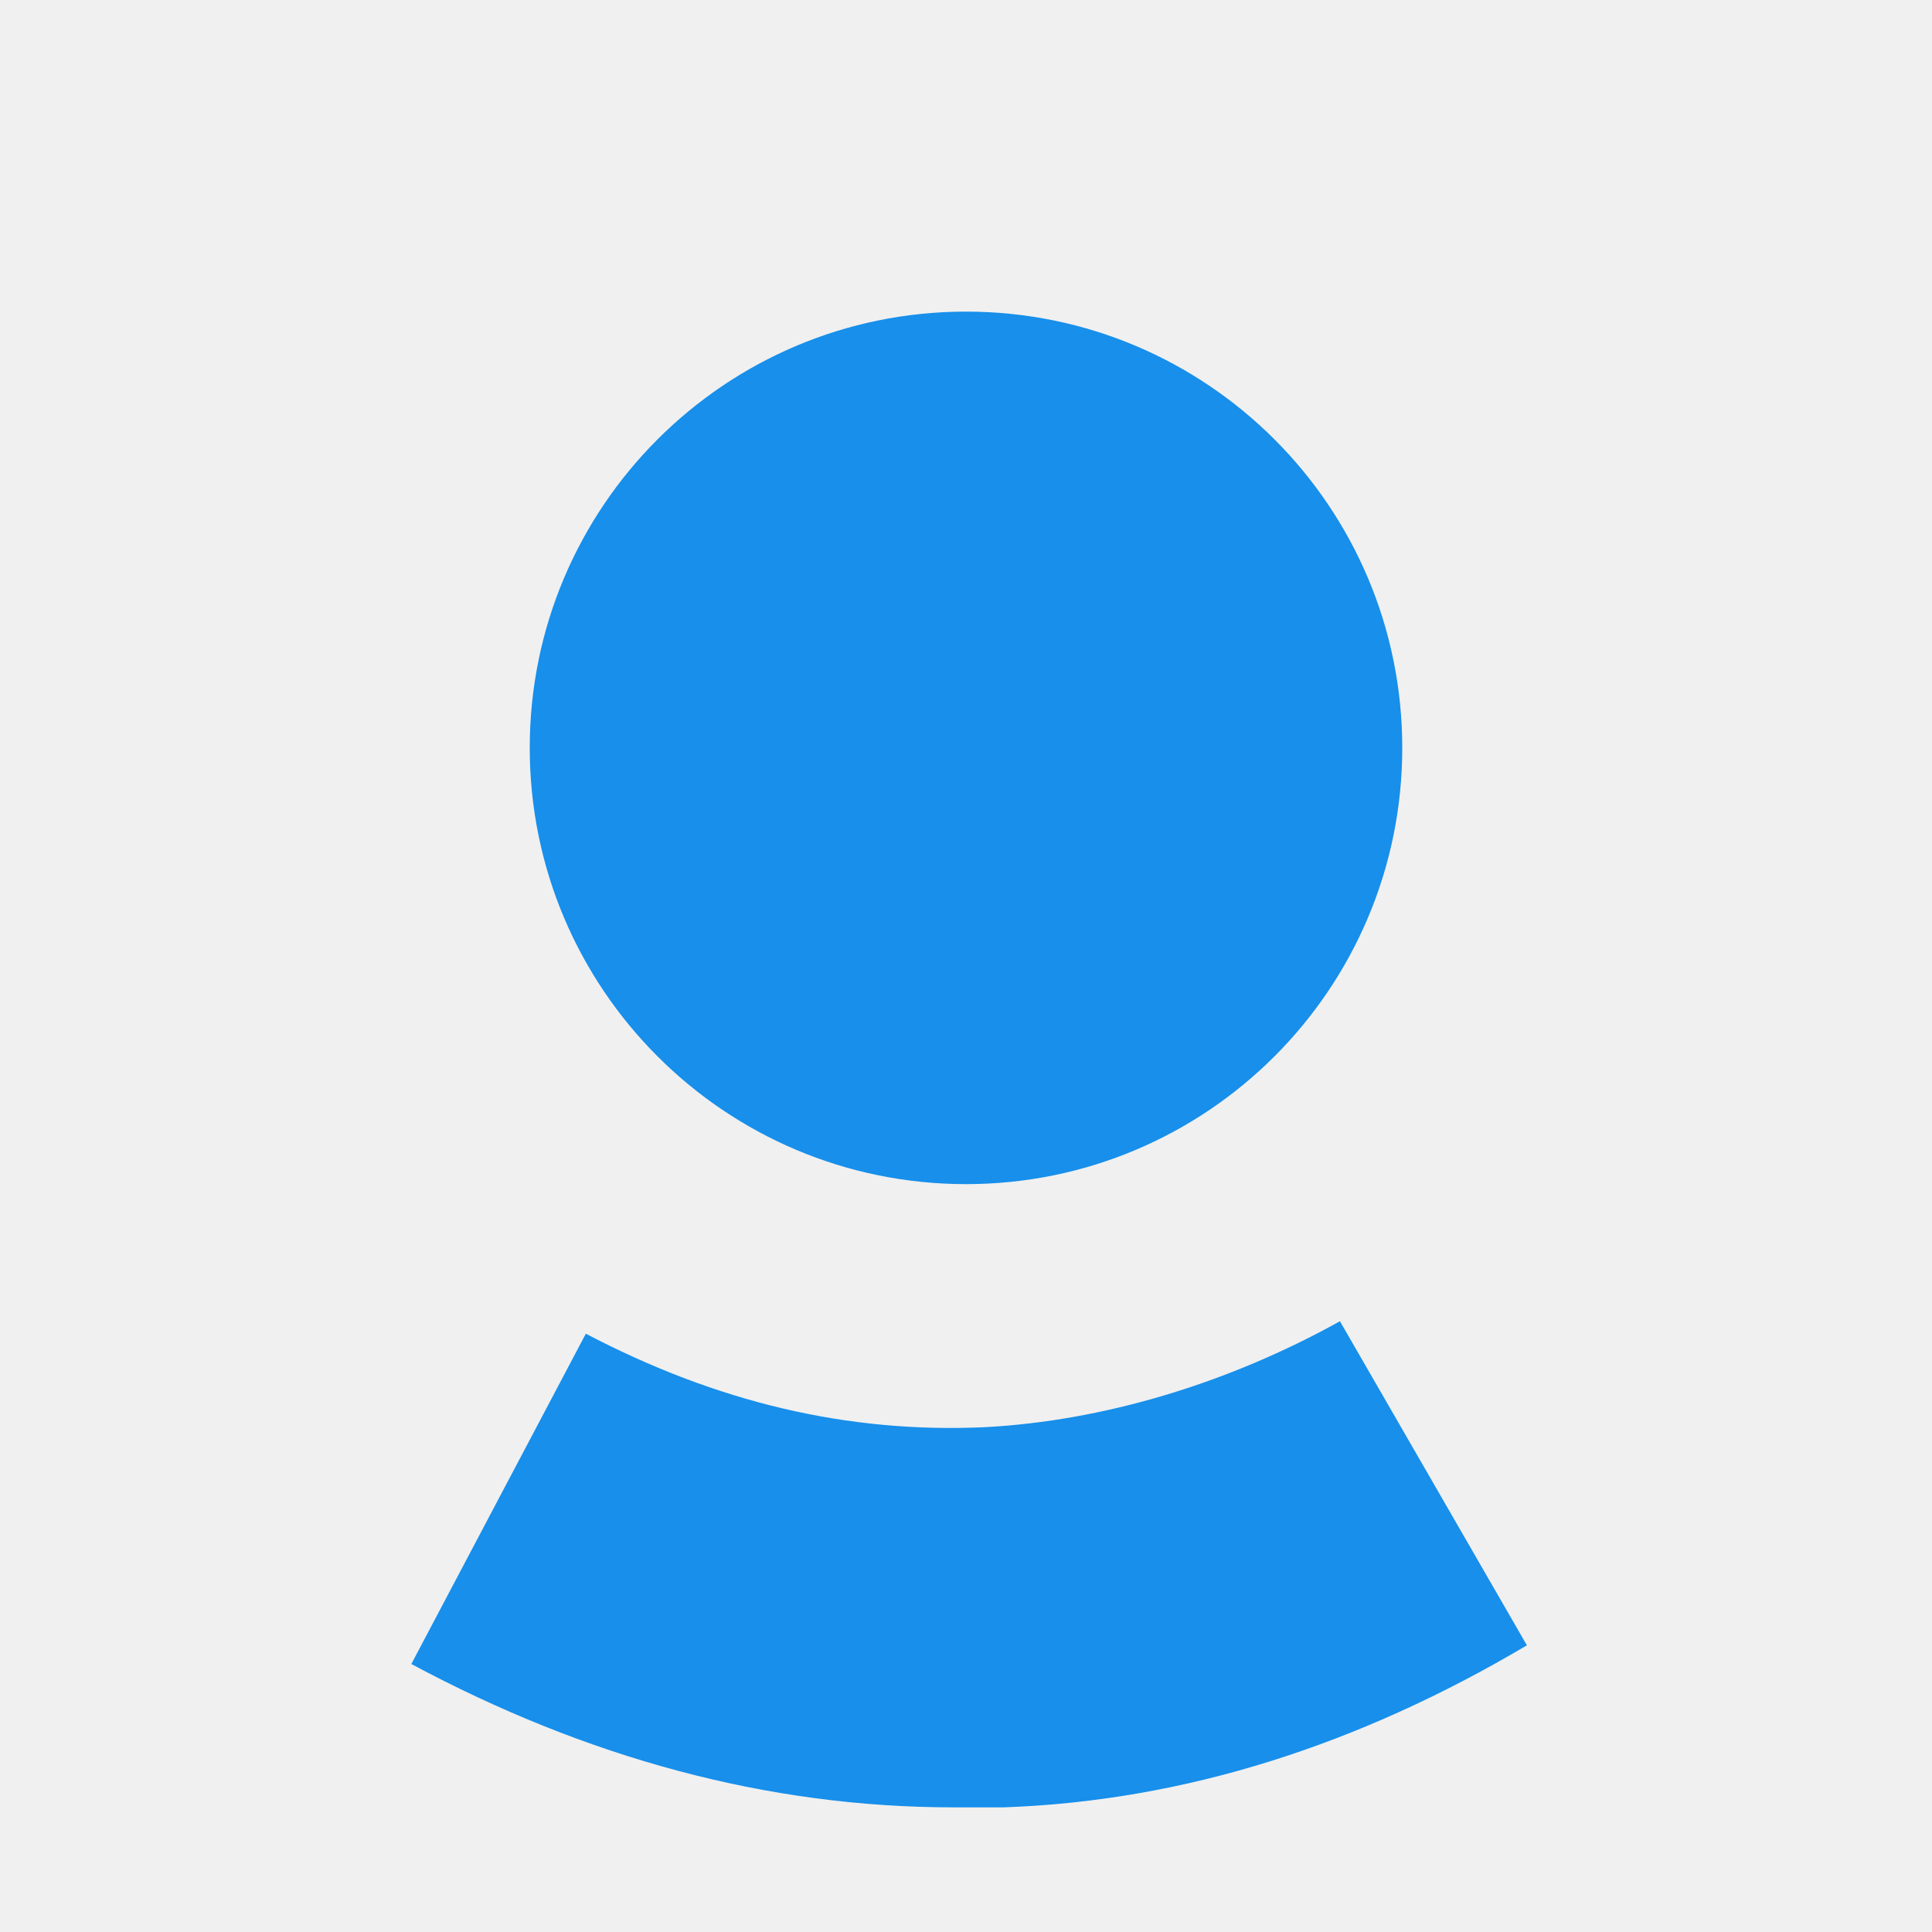
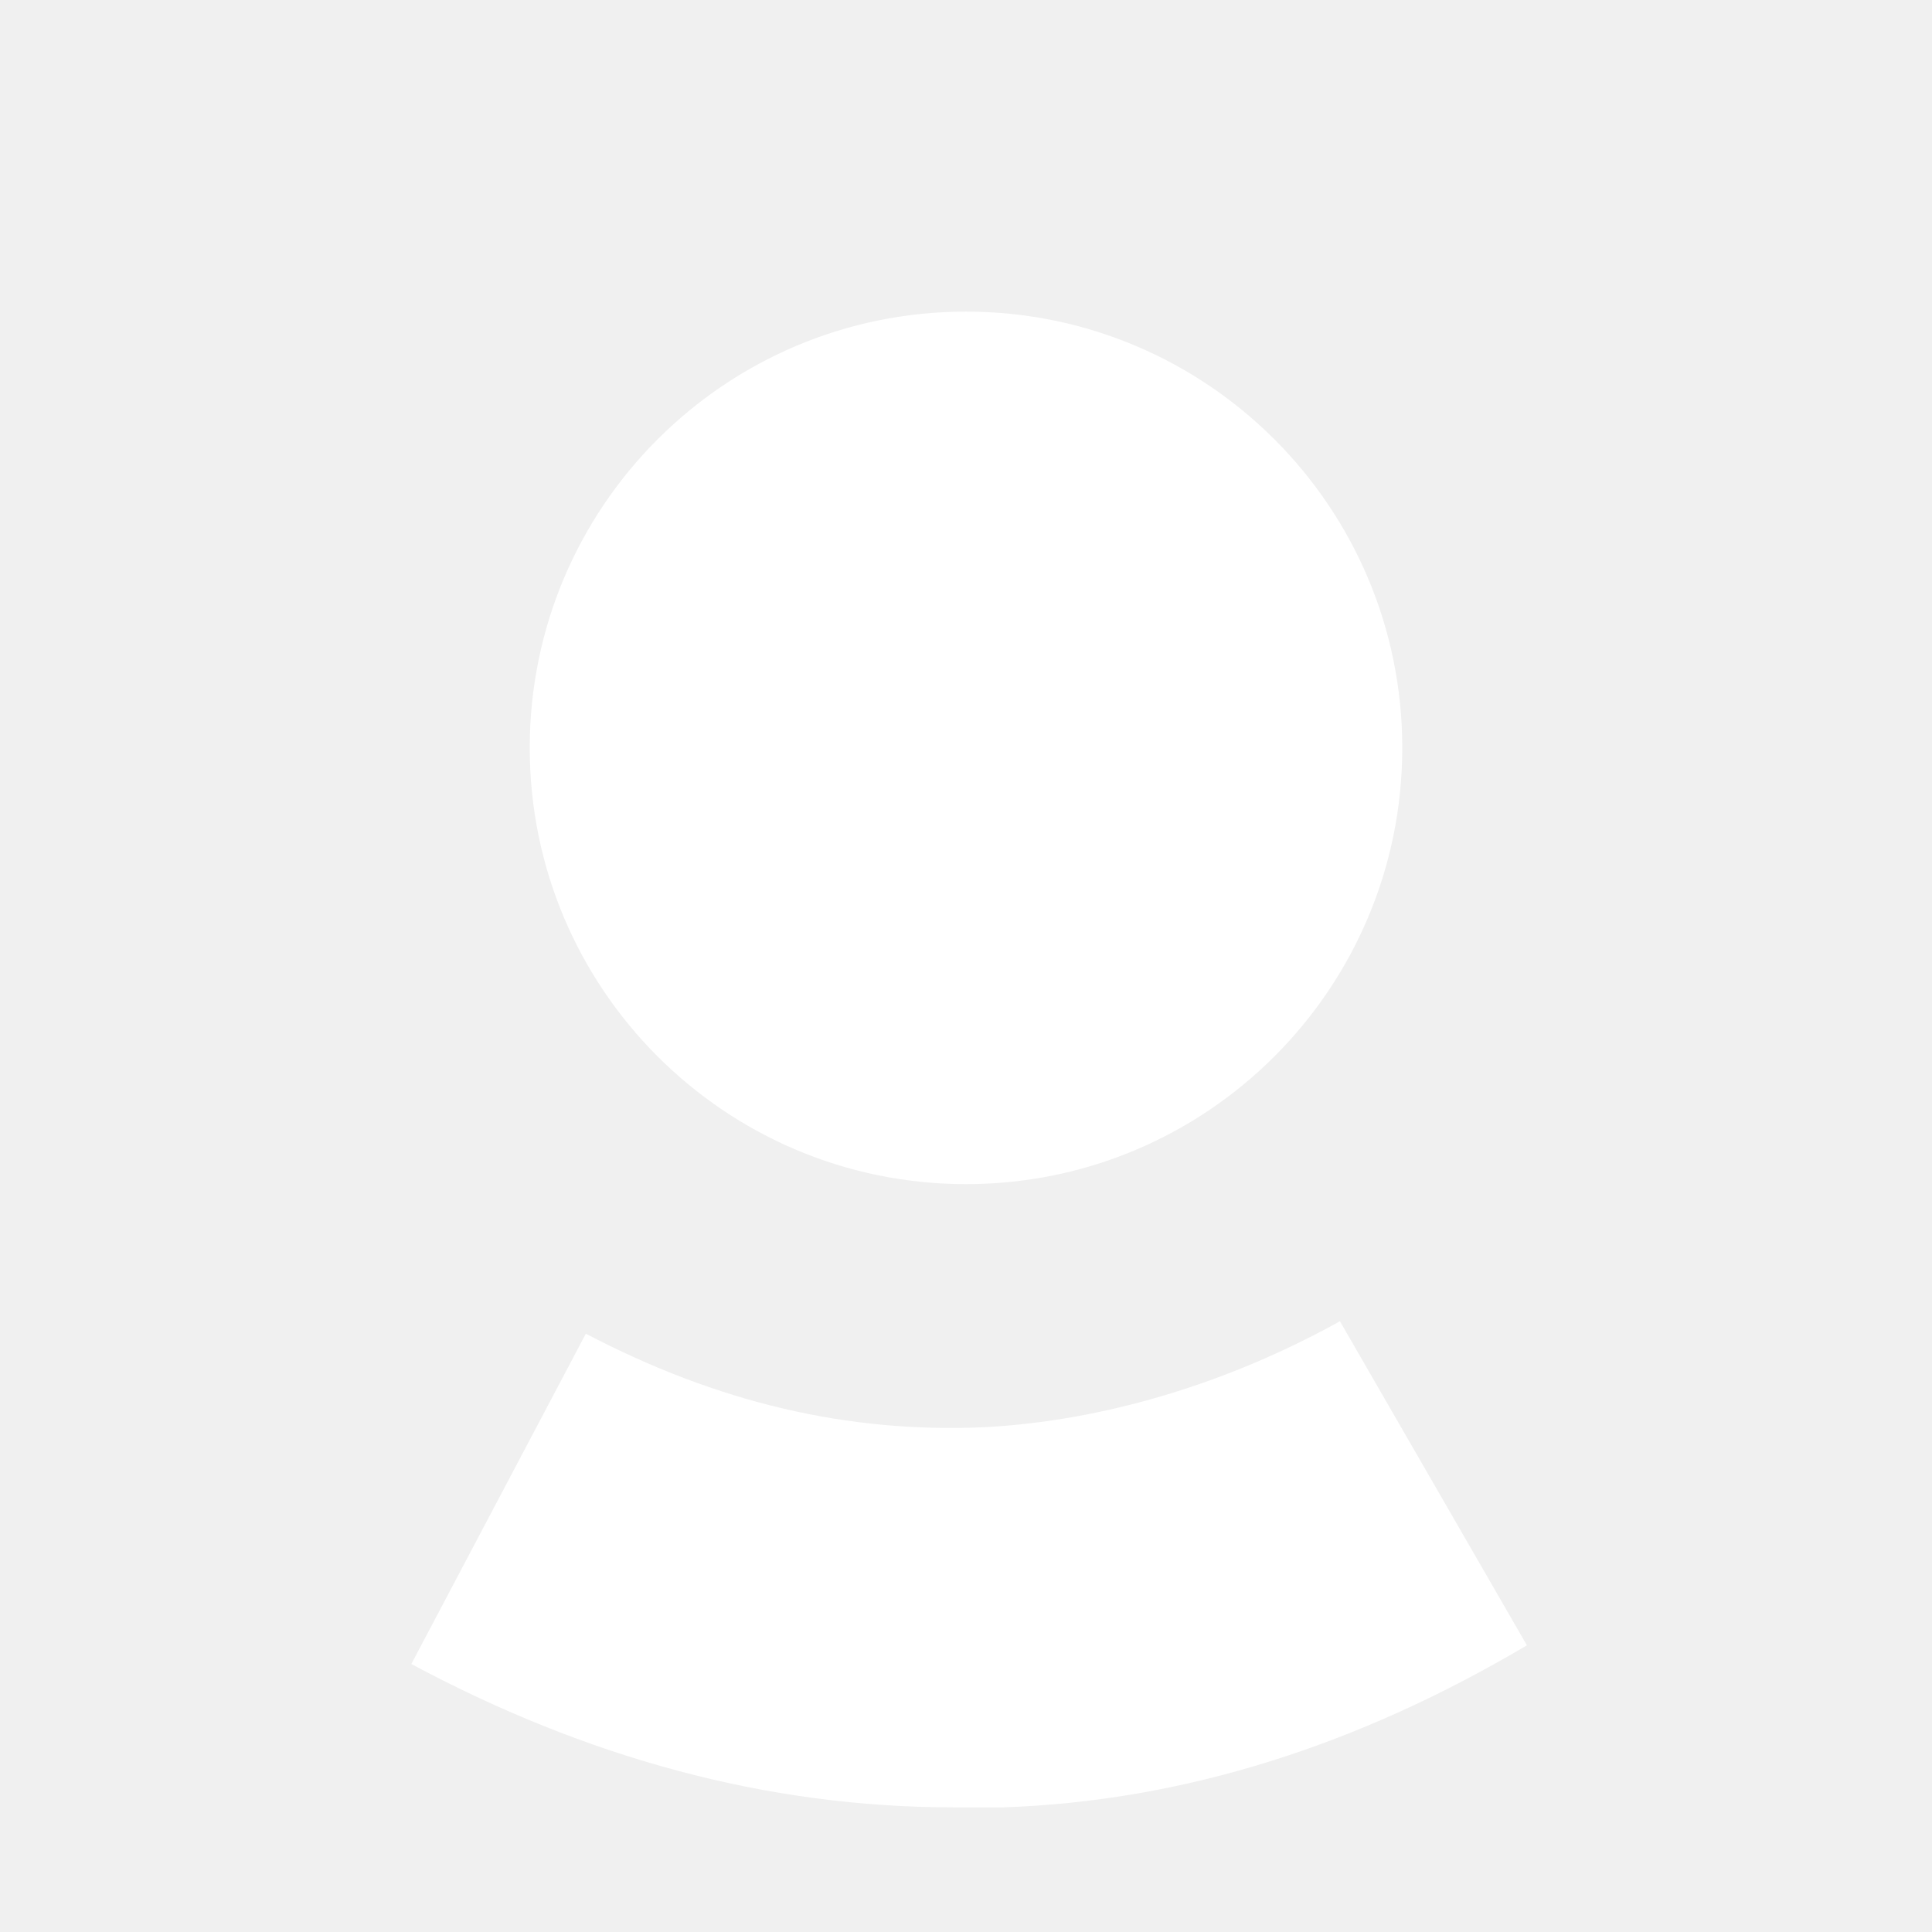
<svg xmlns="http://www.w3.org/2000/svg" version="1.1" id="Layer_1" x="0px" y="0px" viewBox="0 0 31 31" enable-background="new 0 0 31 31" xml:space="preserve">
  <g>
    <g>
      <g>
-         <circle fill="#178FEB" cx="15.5" cy="12" r="7" />
+         <g>
+           <circle fill="#FFFFFF" cx="15.5" cy="12" r="7" />
+         </g>
      </g>
    </g>
    <g>
      <g>
-         <path fill="#178FEB" d="M15.3,29c-3,0-5.9-0.8-8.7-2.3l2.8-5.3c2.1,1.1,4.2,1.6,6.4,1.5c1.9-0.1,3.9-0.7,5.7-1.7l3,5.2     C21.8,28,19,28.9,16.1,29C15.8,29,15.5,29,15.3,29z" />
+         <g>
+           <path fill="#FFFFFF" d="M15.3,29c-3,0-5.9-0.8-8.7-2.3l2.8-5.3c2.1,1.1,4.2,1.6,6.4,1.5c1.9-0.1,3.9-0.7,5.7-1.7l3,5.2      C21.8,28,19,28.9,16.1,29C15.8,29,15.5,29,15.3,29z" />
+         </g>
      </g>
    </g>
  </g>
</svg>
